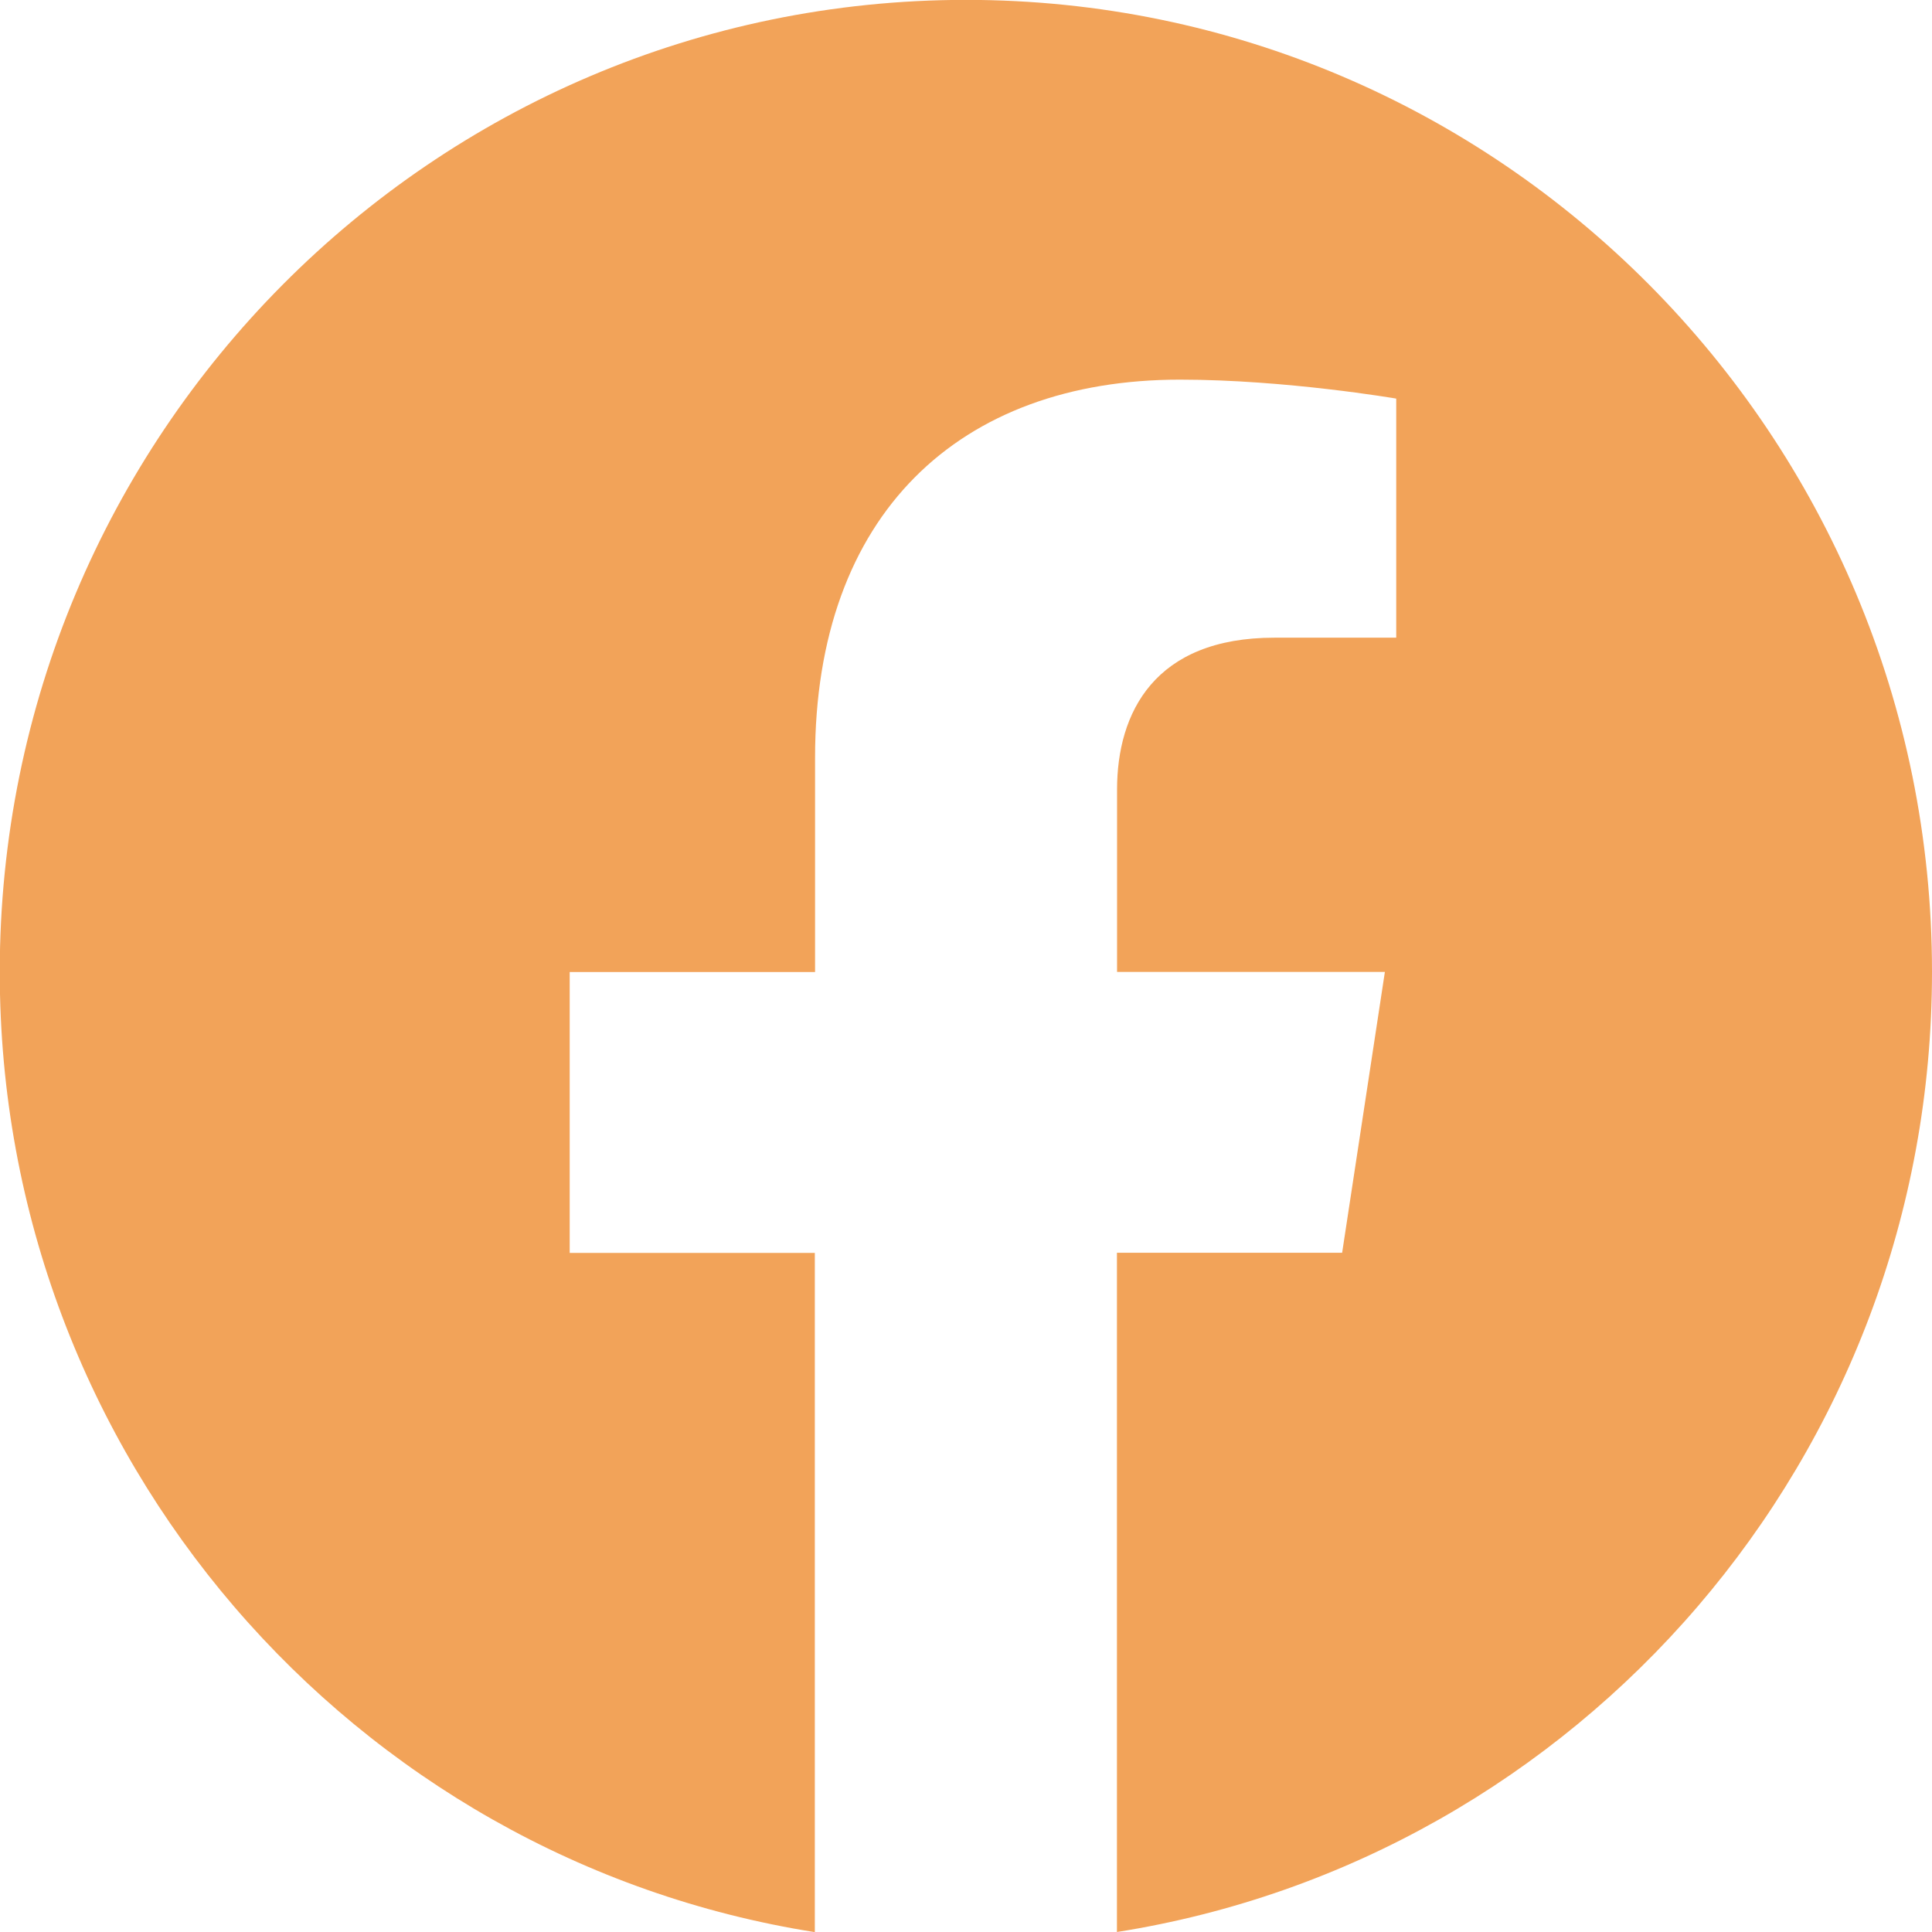
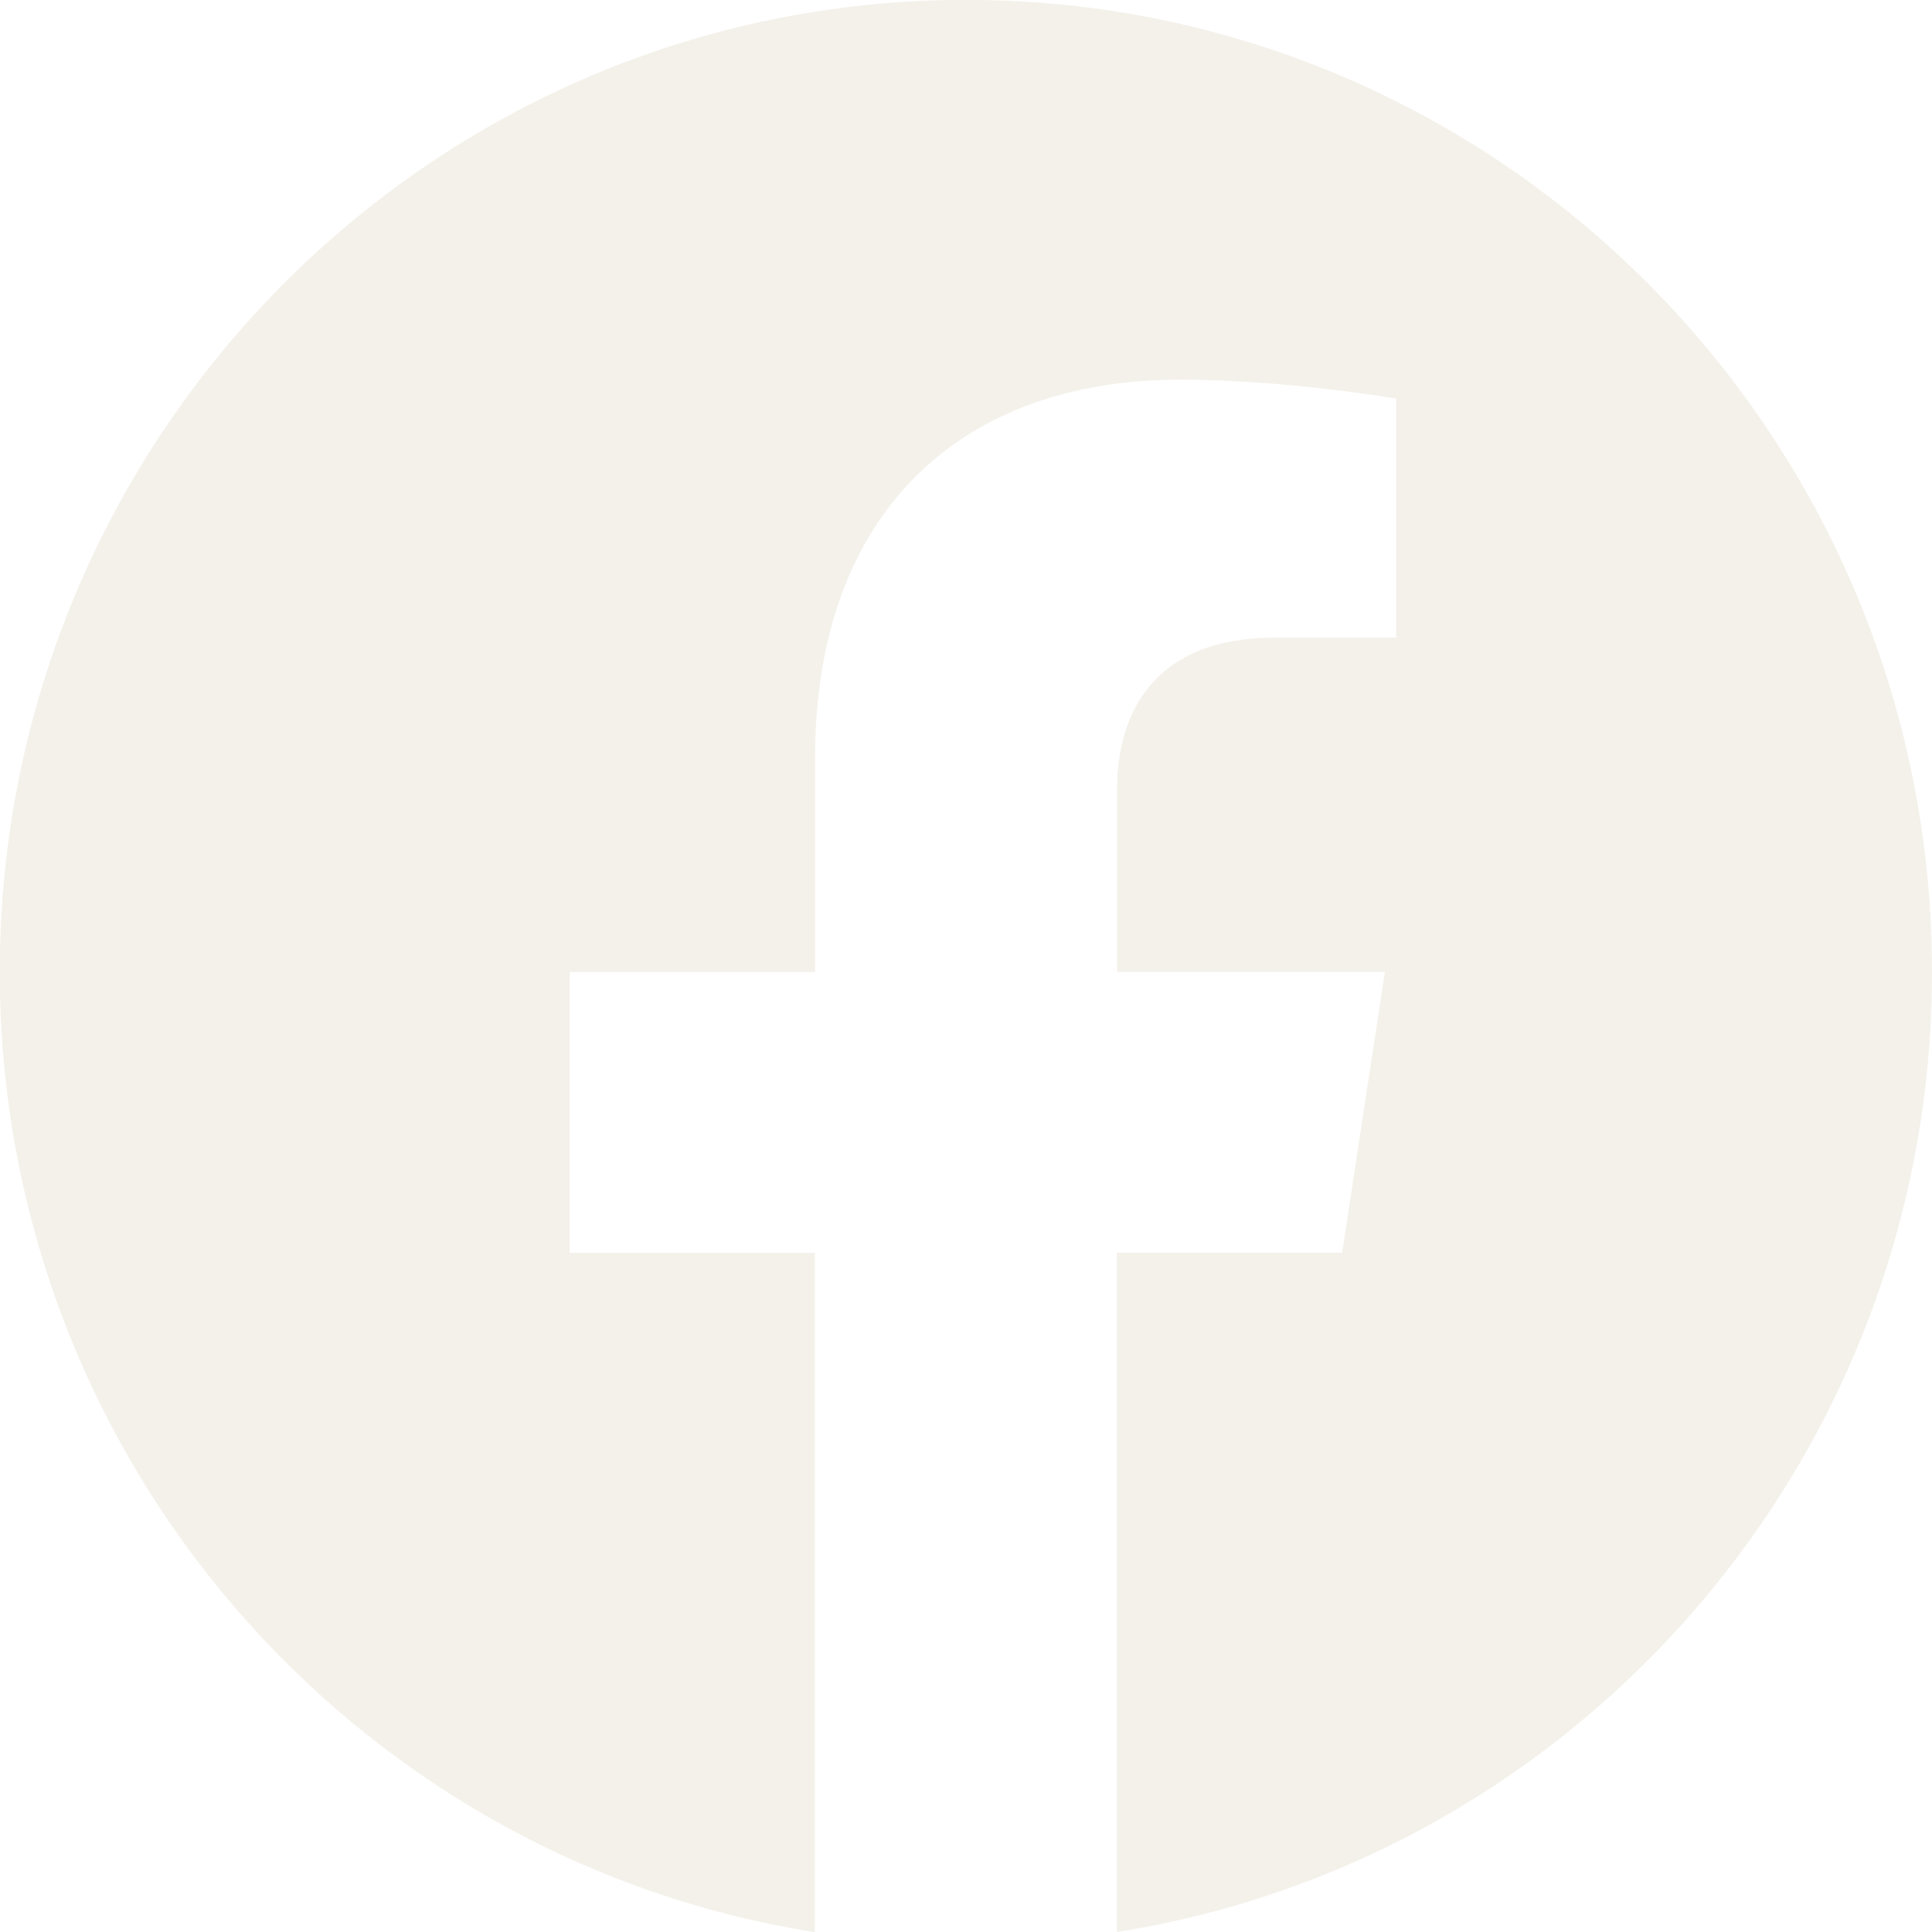
- <svg xmlns="http://www.w3.org/2000/svg" width="16" height="16" fill="#F2A359" class="bi bi-facebook" viewBox="0 0 16 16">
+ <svg xmlns="http://www.w3.org/2000/svg" width="16" height="16" fill="#F4F1EA" class="bi bi-facebook" viewBox="0 0 16 16">
  <path d="M16 8.049c0-4.446-3.582-8.05-8-8.05C3.58 0-.002 3.603-.002 8.05c0 4.017 2.926 7.347 6.75 7.951v-5.625h-2.03V8.05H6.75V6.275c0-2.017 1.195-3.131 3.022-3.131.876 0 1.791.157 1.791.157v1.98h-1.009c-.993 0-1.303.621-1.303 1.258v1.51h2.218l-.354 2.326H9.25V16c3.824-.604 6.75-3.934 6.75-7.951" />
</svg>
